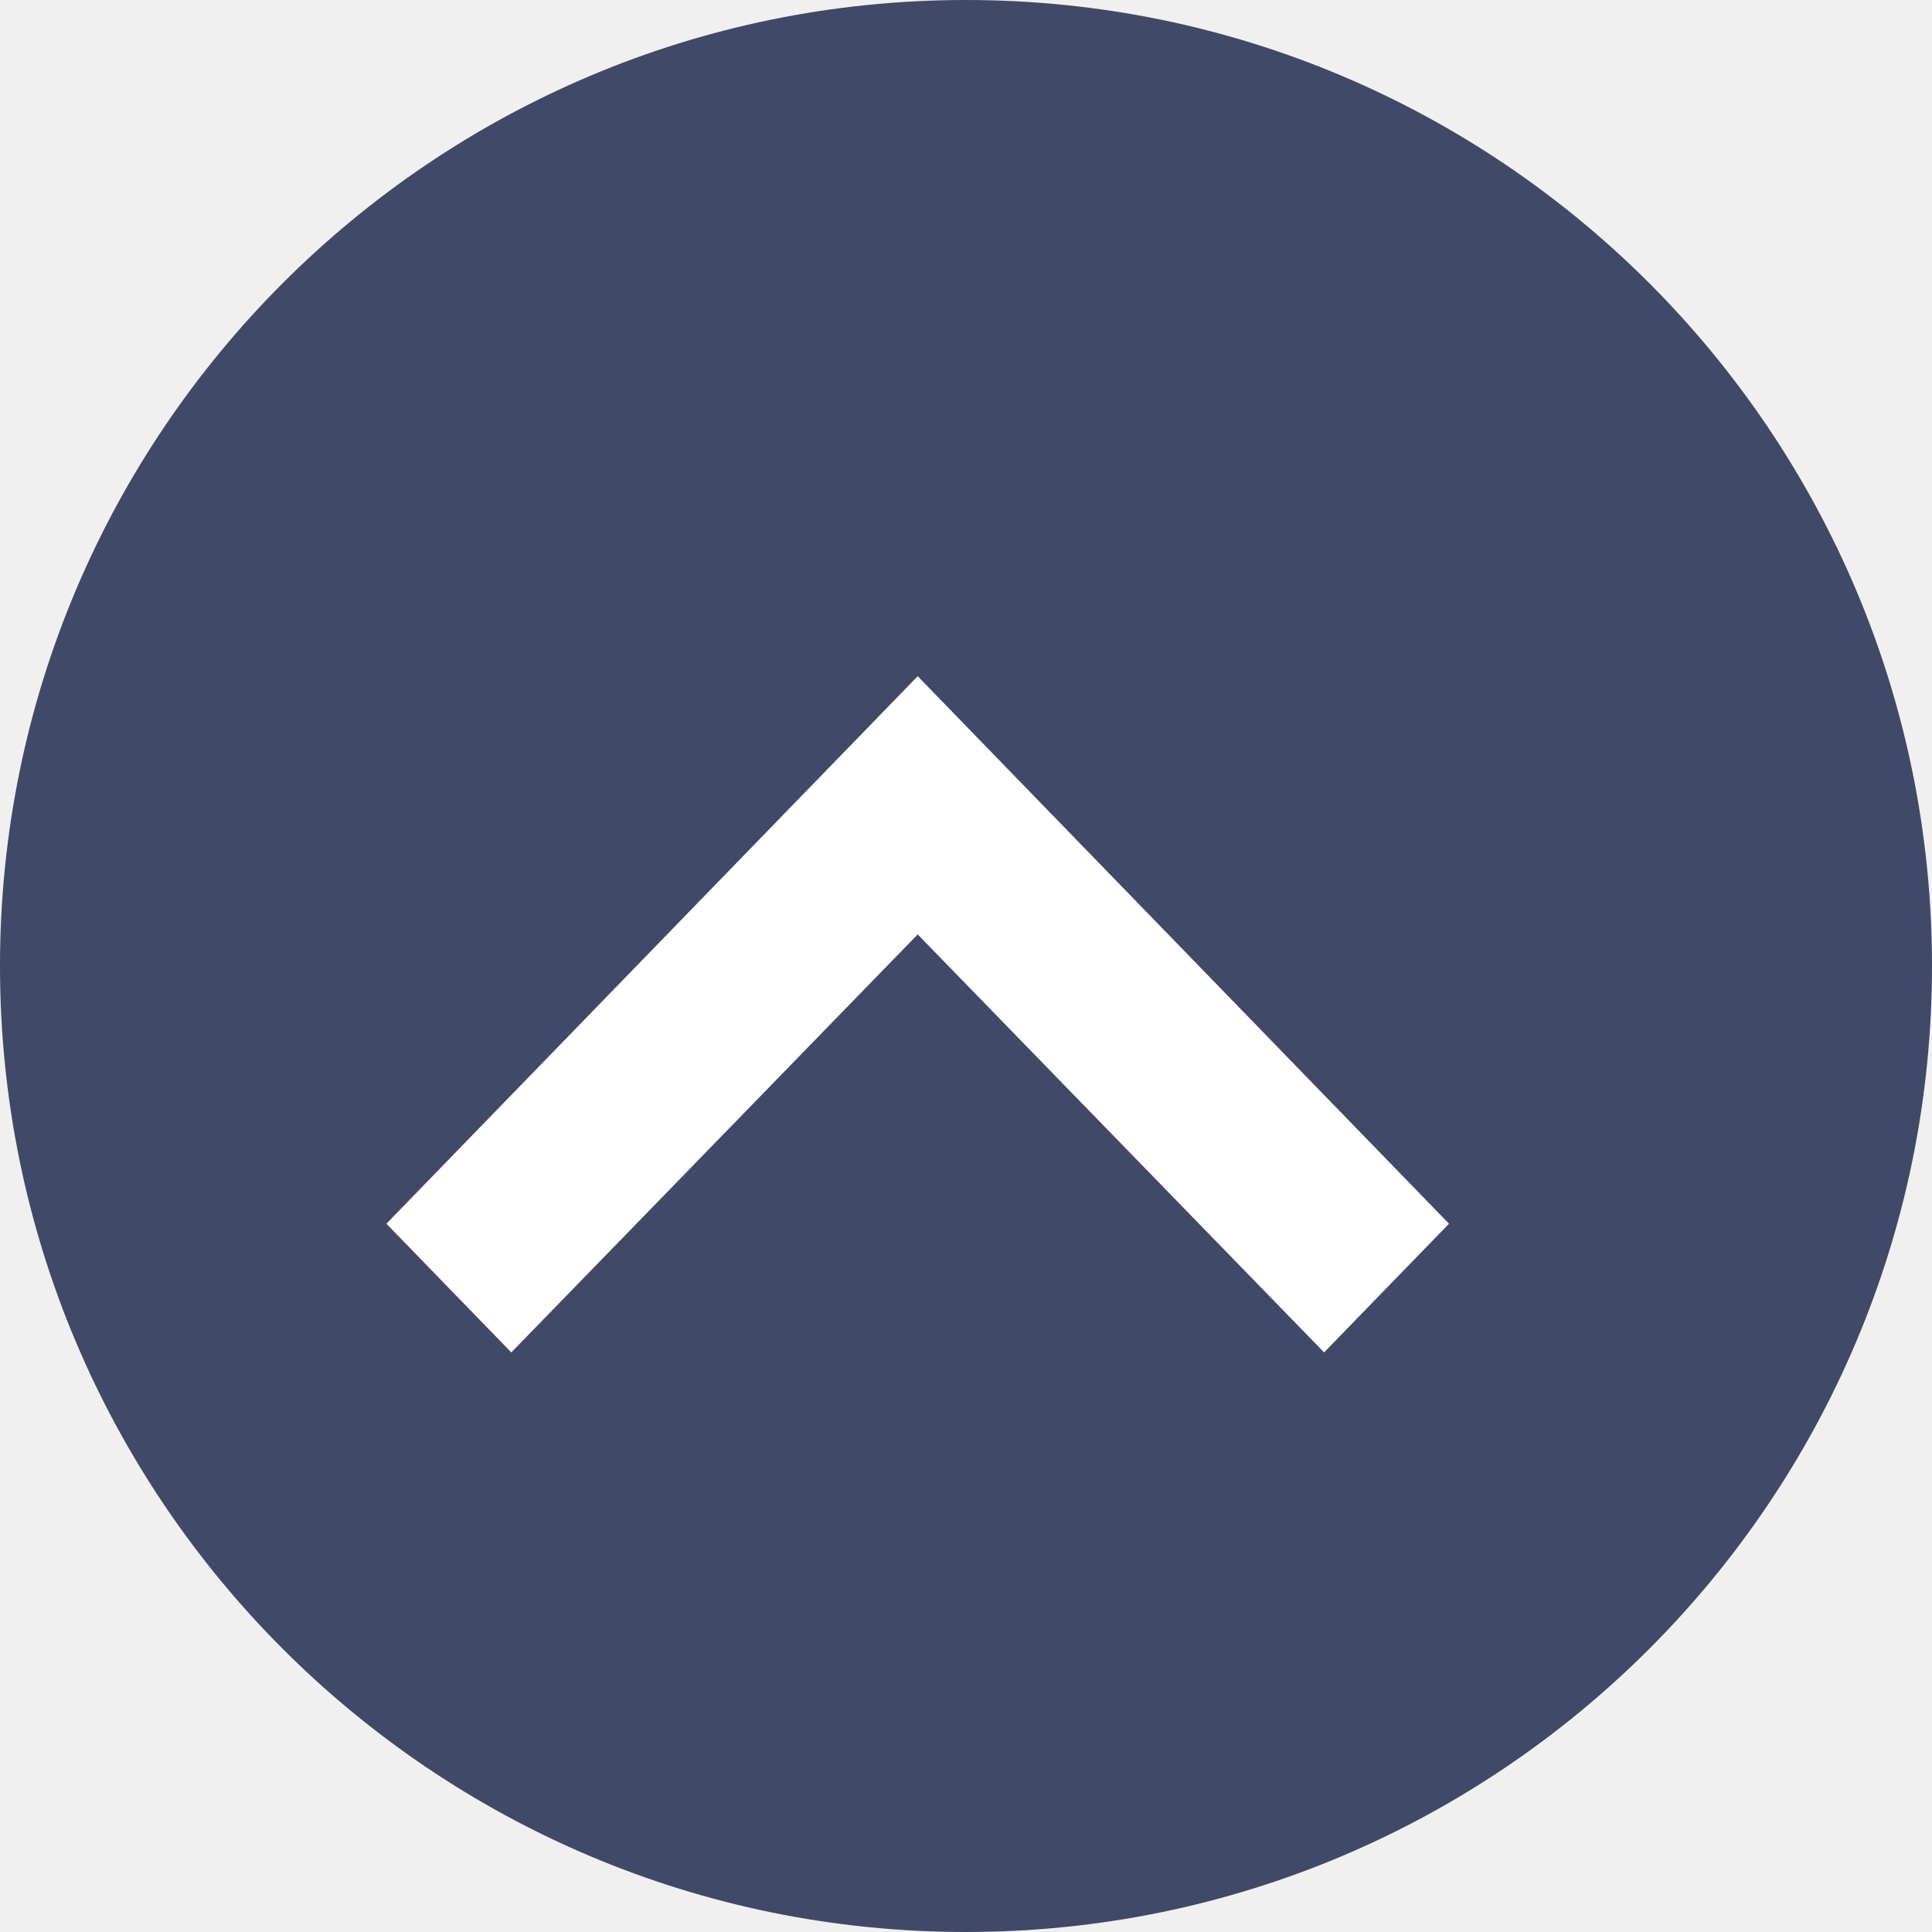
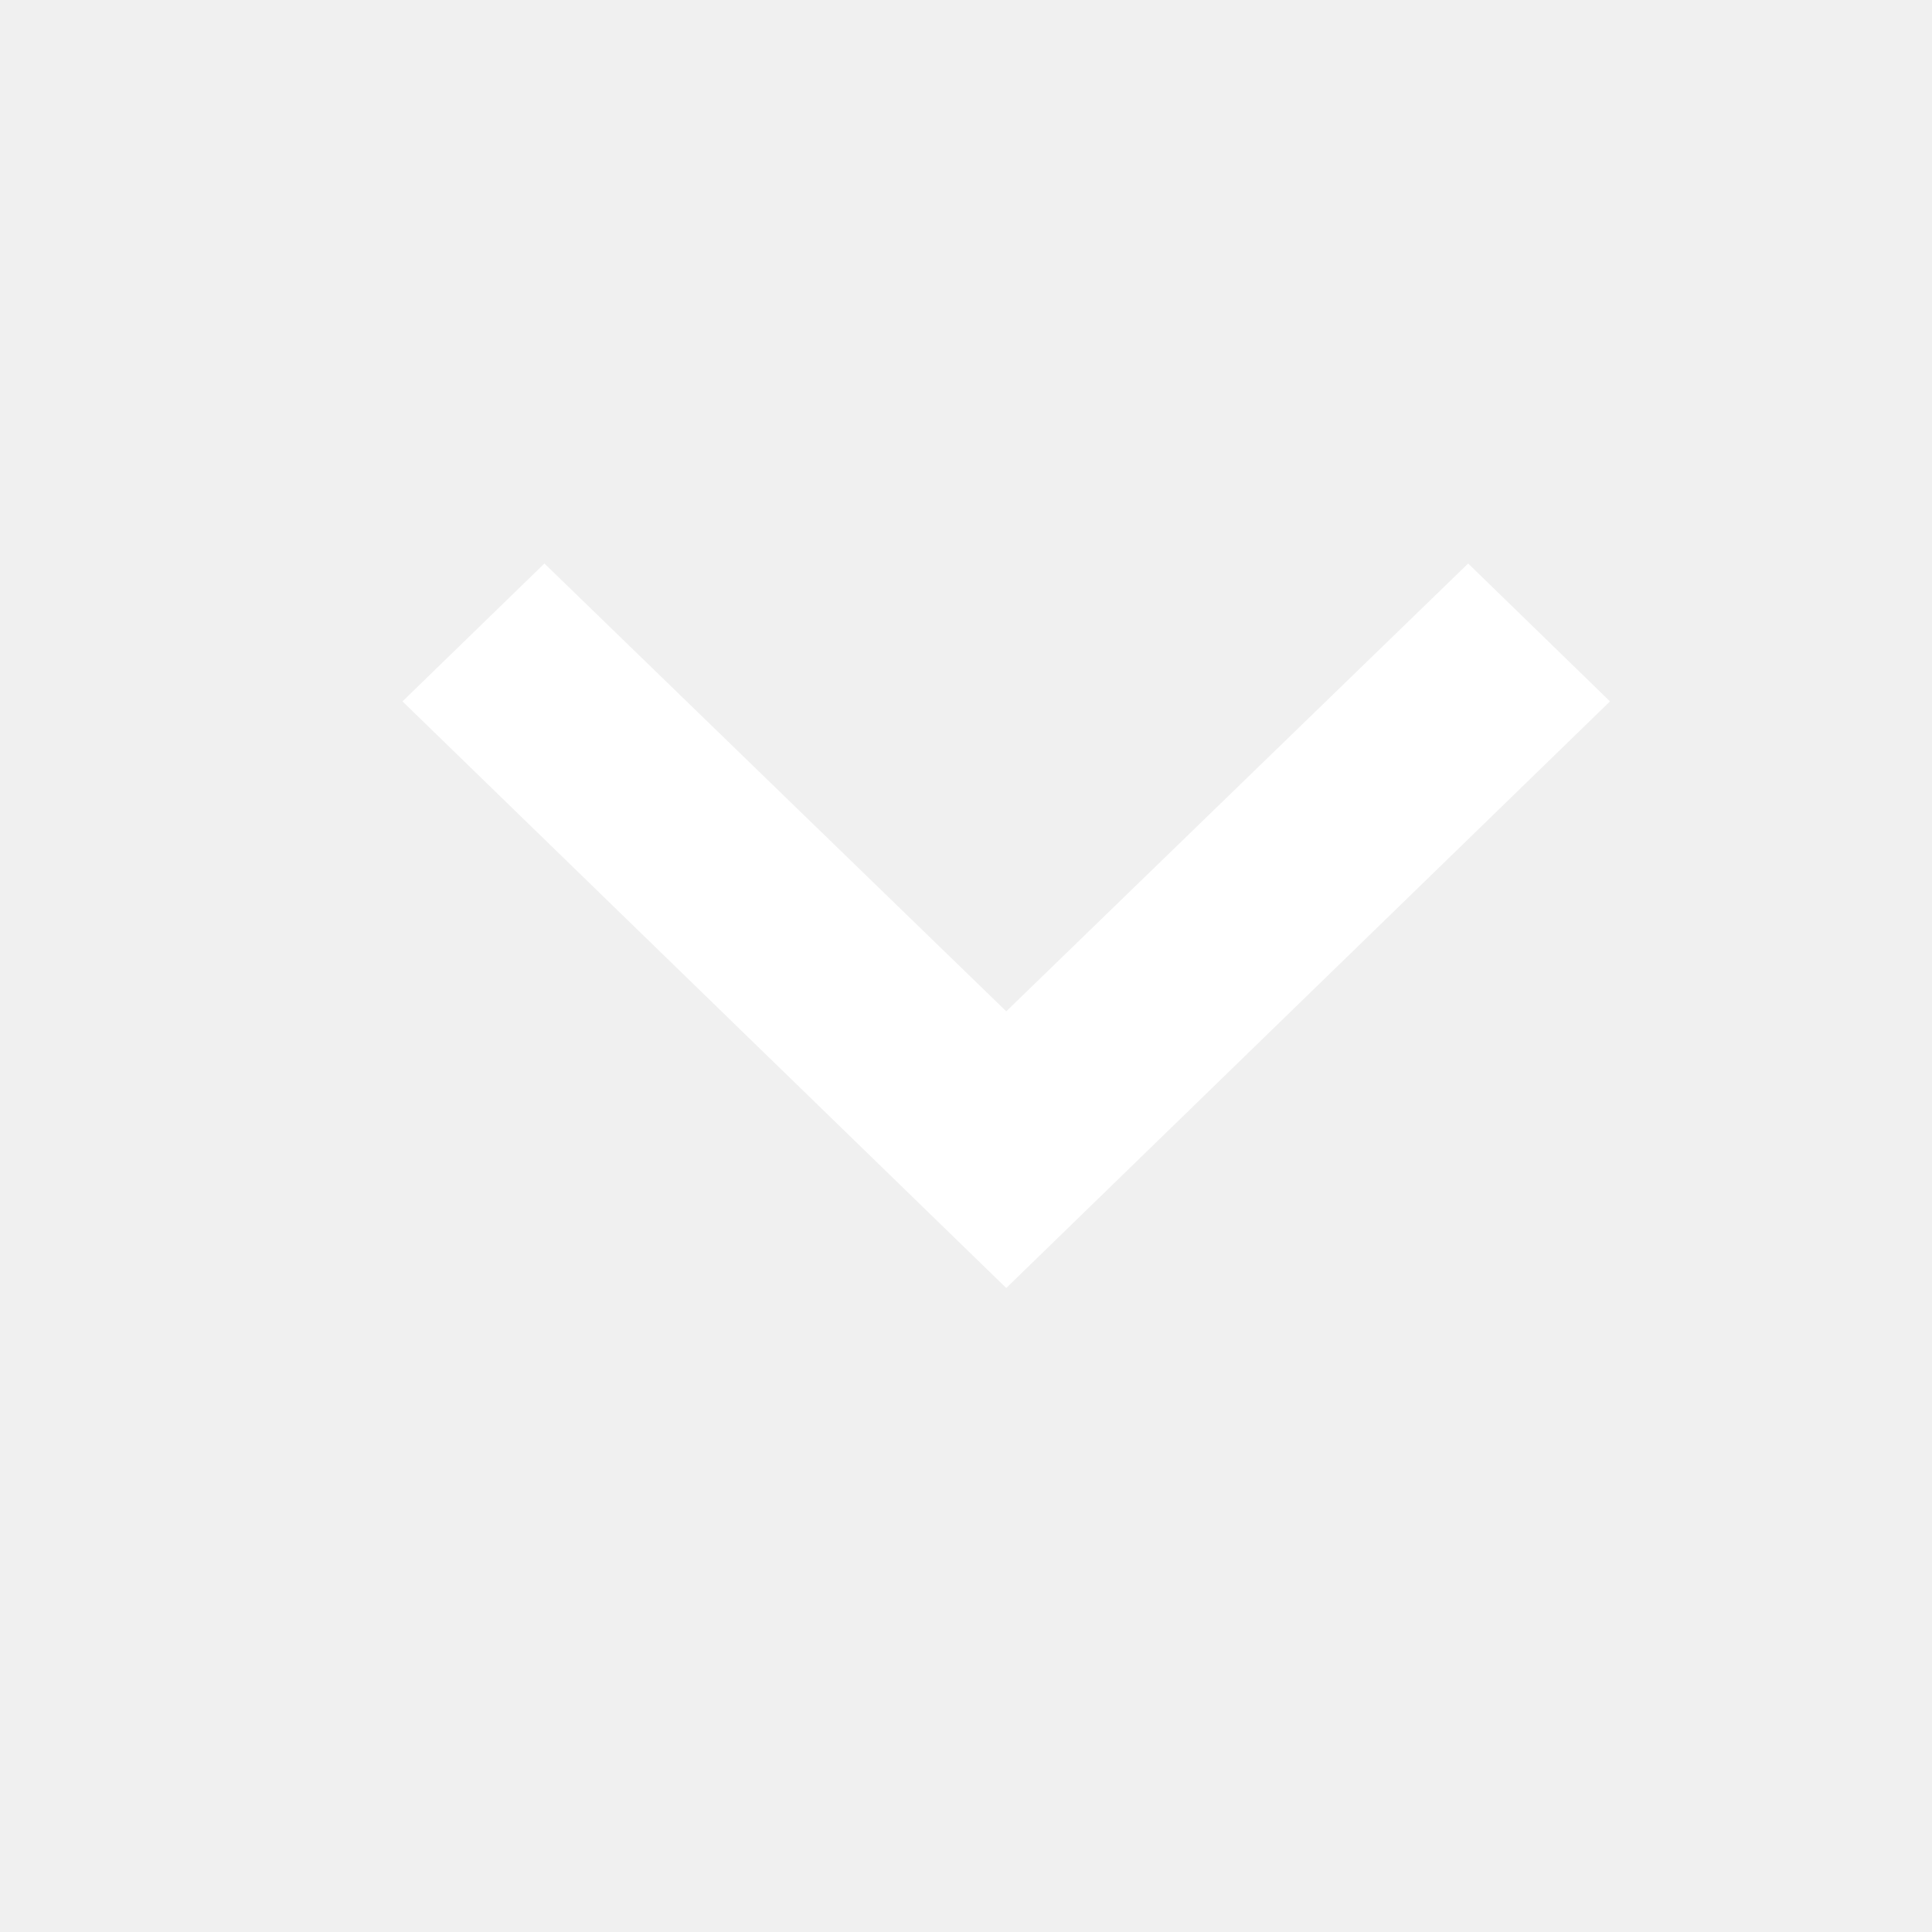
- <svg xmlns="http://www.w3.org/2000/svg" width="20" height="20" viewBox="0 0 20 20" fill="none">
-   <circle cx="10" cy="10" r="10" transform="rotate(180 10 10)" fill="#414968" />
-   <g clip-path="url(#clip0_1455_62481)">
-     <path d="M4 12.668L5.293 14L9.5 9.673L13.707 14L15 12.668L9.5 7L4 12.668Z" fill="white" />
+ <svg xmlns="http://www.w3.org/2000/svg" width="24" height="24" viewBox="0 0 24 24" fill="none">
+   <g clip-path="url(#clip0_4841_13984)">
+     <path d="M20 8.713L18.238 7L12.5 12.563L6.763 7L5 8.713L12.5 16L20 8.713Z" fill="white" />
  </g>
  <defs>
-     <clipPath id="clip0_1455_62481">
-       <rect width="18" height="18" fill="white" transform="translate(19 19) rotate(180)" />
+     <clipPath id="clip0_4841_13984">
+       <rect width="24" height="24" fill="white" />
    </clipPath>
  </defs>
</svg>
